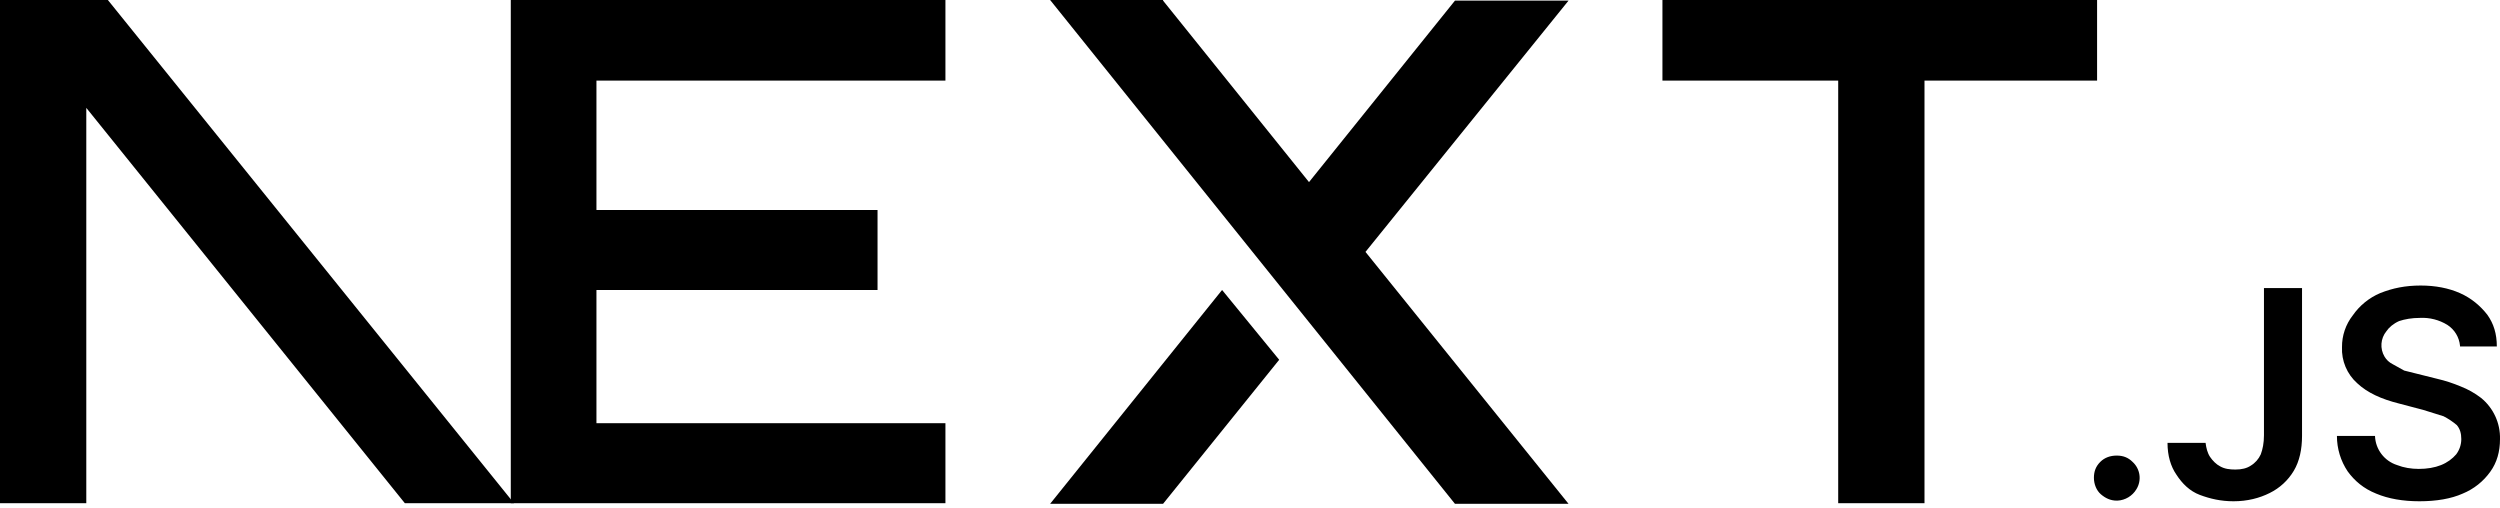
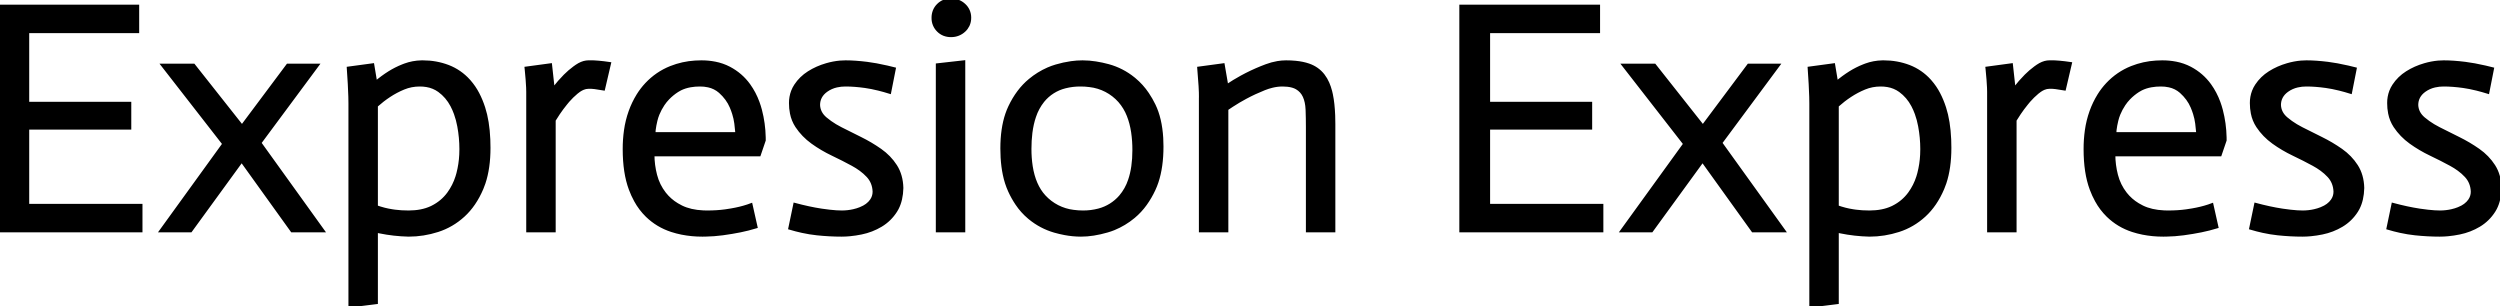
- <svg xmlns="http://www.w3.org/2000/svg" fill="none" viewBox="0 0 394 80">
-   <path fill="#000" d="M262 0h68.5v12.7h-27.2v66.6h-13.6V12.7H262V0ZM149 0v12.7H94v20.4h44.3v12.6H94v21h55v12.6H80.5V0h68.7zm34.3 0h-17.8l63.8 79.4h17.9l-32-39.7 32-39.6h-17.9l-23 28.6-23-28.6zm18.3 56.7-9-11-27.1 33.7h17.8l18.3-22.7z" />
-   <path fill="#000" d="M81 79.3 17 0H0v79.3h13.6V17l50.2 62.3H81Zm252.6-.4c-1 0-1.8-.4-2.5-1s-1.1-1.6-1.1-2.6.3-1.8 1-2.5 1.6-1 2.6-1 1.8.3 2.5 1a3.4 3.4 0 0 1 .6 4.3 3.7 3.7 0 0 1-3 1.8zm23.2-33.5h6v23.3c0 2.1-.4 4-1.3 5.5a9.1 9.1 0 0 1-3.8 3.5c-1.6.8-3.5 1.3-5.7 1.3-2 0-3.7-.4-5.3-1s-2.8-1.8-3.7-3.2c-.9-1.3-1.4-3-1.4-5h6c.1.8.3 1.6.7 2.2s1 1.2 1.6 1.5c.7.4 1.5.5 2.4.5 1 0 1.8-.2 2.4-.6a4 4 0 0 0 1.6-1.8c.3-.8.5-1.8.5-3V45.5zm30.9 9.1a4.4 4.4 0 0 0-2-3.3 7.5 7.5 0 0 0-4.3-1.1c-1.3 0-2.4.2-3.3.5-.9.4-1.6 1-2 1.6a3.5 3.5 0 0 0-.3 4c.3.5.7.9 1.3 1.2l1.8 1 2 .5 3.2.8c1.3.3 2.5.7 3.7 1.2a13 13 0 0 1 3.2 1.8 8.1 8.1 0 0 1 3 6.5c0 2-.5 3.7-1.5 5.1a10 10 0 0 1-4.4 3.5c-1.8.8-4.1 1.2-6.8 1.2-2.6 0-4.9-.4-6.8-1.2-2-.8-3.4-2-4.5-3.5a10 10 0 0 1-1.7-5.6h6a5 5 0 0 0 3.5 4.6c1 .4 2.2.6 3.4.6 1.3 0 2.5-.2 3.5-.6 1-.4 1.8-1 2.4-1.7a4 4 0 0 0 .8-2.4c0-.9-.2-1.6-.7-2.2a11 11 0 0 0-2.1-1.4l-3.2-1-3.8-1c-2.8-.7-5-1.7-6.6-3.2a7.2 7.2 0 0 1-2.4-5.7 8 8 0 0 1 1.7-5 10 10 0 0 1 4.3-3.5c2-.8 4-1.2 6.4-1.2 2.3 0 4.4.4 6.2 1.2 1.8.8 3.2 2 4.3 3.4 1 1.4 1.5 3 1.5 5h-5.8z" />
+ <svg xmlns="http://www.w3.org/2000/svg" width="759.3" height="92.9" viewBox="0 0 759.3 92.9">
+   <g id="svgGroup" stroke-linecap="round" fill-rule="evenodd" font-size="9pt" stroke="#000" stroke-width="0.25mm" fill="#000" style="stroke:#000;stroke-width:0.25mm;fill:#000">
+     <path d="M 0 70.1 L 0 1.9 L 41.8 1.9 L 41.8 9.6 L 8.4 9.6 L 8.4 31.4 L 39.4 31.4 L 39.4 38.9 L 8.4 38.9 L 8.4 62.4 L 42.8 62.4 L 42.8 70.1 L 0 70.1 Z M 443.7 70.1 L 443.7 1.9 L 485.5 1.9 L 485.5 9.6 L 452.1 9.6 L 452.1 31.4 L 483.1 31.4 L 483.1 38.9 L 452.1 38.9 L 452.1 62.4 L 486.5 62.4 L 486.5 70.1 L 443.7 70.1 Z M 364.6 70.1 L 364.6 29.8 A 12.017 12.017 0 0 0 364.611 29.475 Q 364.657 27.2 364.1 20.7 L 371.5 19.7 L 372.6 26.1 A 60.686 60.686 0 0 1 377.072 23.382 A 53.411 53.411 0 0 1 378.55 22.6 Q 381.5 21.1 384.6 19.95 A 18.848 18.848 0 0 1 388.024 19.02 A 15.491 15.491 0 0 1 390.6 18.8 A 29.313 29.313 0 0 1 393.485 18.934 Q 395.731 19.157 397.45 19.75 Q 400.2 20.7 401.9 22.9 A 11.265 11.265 0 0 1 403.285 25.27 Q 403.785 26.408 404.134 27.769 A 20.876 20.876 0 0 1 404.35 28.7 A 31.206 31.206 0 0 1 404.807 31.653 Q 404.981 33.24 405.052 35.074 A 68.308 68.308 0 0 1 405.1 37.7 L 405.1 70.1 L 397.1 70.1 L 397.1 38.6 Q 397.1 35.8 397.013 33.565 A 89.109 89.109 0 0 0 397 33.25 Q 396.9 30.9 396.15 29.25 Q 395.4 27.6 393.85 26.7 Q 392.754 26.064 391.033 25.878 A 14.271 14.271 0 0 0 389.5 25.8 A 13.31 13.31 0 0 0 386.393 26.185 A 17.685 17.685 0 0 0 384 26.95 Q 381.1 28.1 378.3 29.6 A 57.297 57.297 0 0 0 374.223 32.015 A 66.946 66.946 0 0 0 372.6 33.1 L 372.6 70.1 L 364.6 70.1 Z M 48.9 70.1 L 68 43.7 L 49.4 19.8 L 58.8 19.8 L 73.5 38.4 L 87.4 19.8 L 96.4 19.8 L 78.9 43.4 L 98.1 70.1 L 88.7 70.1 L 73.4 48.8 L 57.9 70.1 L 48.9 70.1 Z M 492.6 70.1 L 511.7 43.7 L 493.1 19.8 L 502.5 19.8 L 517.2 38.4 L 531.1 19.8 L 540.1 19.8 L 522.6 43.4 L 541.8 70.1 L 532.4 70.1 L 517.1 48.8 L 501.6 70.1 L 492.6 70.1 Z M 271.6 20.9 L 270.2 28 A 61.342 61.342 0 0 0 266.825 27.055 Q 264.629 26.51 262.75 26.25 Q 259.5 25.8 256.8 25.8 A 11.899 11.899 0 0 0 254.099 26.092 A 8.657 8.657 0 0 0 250.95 27.5 Q 248.6 29.2 248.6 31.9 Q 248.7 34.3 250.7 36 A 22.447 22.447 0 0 0 253.681 38.127 A 27.219 27.219 0 0 0 255.35 39.05 Q 258 40.4 261.25 42 Q 264.5 43.6 267.35 45.6 Q 270.2 47.6 272 50.4 Q 273.8 53.2 273.9 57.1 Q 273.813 60.74 272.487 63.291 A 10.028 10.028 0 0 1 272.05 64.05 Q 270.3 66.8 267.55 68.45 Q 264.8 70.1 261.6 70.75 A 33.467 33.467 0 0 1 258.127 71.276 A 26.56 26.56 0 0 1 255.6 71.4 Q 252 71.4 248.15 71 A 41.182 41.182 0 0 1 243.645 70.266 A 53.204 53.204 0 0 1 239.9 69.3 L 241.4 62.1 A 88.482 88.482 0 0 0 245.572 63.11 Q 247.56 63.538 249.361 63.814 A 53.872 53.872 0 0 0 249.6 63.85 A 65.245 65.245 0 0 0 251.99 64.163 Q 253.058 64.282 253.985 64.341 A 27.049 27.049 0 0 0 255.7 64.4 Q 257.5 64.4 259.25 64 A 13.495 13.495 0 0 0 261.295 63.366 A 11.259 11.259 0 0 0 262.4 62.85 A 6.672 6.672 0 0 0 264.049 61.623 A 6.067 6.067 0 0 0 264.65 60.9 Q 265.5 59.7 265.5 58.2 Q 265.4 55.4 263.6 53.45 A 15.531 15.531 0 0 0 261.391 51.491 A 21.112 21.112 0 0 0 258.95 49.95 Q 256.1 48.4 252.85 46.85 Q 249.6 45.3 246.75 43.25 Q 243.9 41.2 242 38.35 A 11.008 11.008 0 0 1 240.396 34.404 A 15.49 15.49 0 0 1 240.1 31.3 A 9.89 9.89 0 0 1 240.732 27.733 A 9.219 9.219 0 0 1 241.65 25.95 Q 243.2 23.6 245.65 22.05 Q 248.1 20.5 251.05 19.65 A 21.574 21.574 0 0 1 255.169 18.871 A 18.941 18.941 0 0 1 256.8 18.8 A 44.505 44.505 0 0 1 259.824 18.909 Q 261.472 19.022 263.3 19.25 A 51.8 51.8 0 0 1 266.155 19.693 Q 267.722 19.979 269.457 20.379 A 94.417 94.417 0 0 1 271.6 20.9 Z M 715.3 20.9 L 713.9 28 A 61.342 61.342 0 0 0 710.525 27.055 Q 708.329 26.51 706.45 26.25 Q 703.2 25.8 700.5 25.8 A 11.899 11.899 0 0 0 697.799 26.092 A 8.657 8.657 0 0 0 694.65 27.5 Q 692.3 29.2 692.3 31.9 Q 692.4 34.3 694.4 36 A 22.447 22.447 0 0 0 697.381 38.127 A 27.219 27.219 0 0 0 699.05 39.05 Q 701.7 40.4 704.95 42 Q 708.2 43.6 711.05 45.6 Q 713.9 47.6 715.7 50.4 Q 717.5 53.2 717.6 57.1 Q 717.513 60.74 716.187 63.291 A 10.028 10.028 0 0 1 715.75 64.05 Q 714 66.8 711.25 68.45 Q 708.5 70.1 705.3 70.75 A 33.467 33.467 0 0 1 701.827 71.276 A 26.56 26.56 0 0 1 699.3 71.4 Q 695.7 71.4 691.85 71 A 41.182 41.182 0 0 1 687.345 70.266 A 53.204 53.204 0 0 1 683.6 69.3 L 685.1 62.1 A 88.482 88.482 0 0 0 689.272 63.11 Q 691.26 63.538 693.061 63.814 A 53.872 53.872 0 0 0 693.3 63.85 A 65.245 65.245 0 0 0 695.69 64.163 Q 696.758 64.282 697.685 64.341 A 27.049 27.049 0 0 0 699.4 64.4 Q 701.2 64.4 702.95 64 A 13.495 13.495 0 0 0 704.995 63.366 A 11.259 11.259 0 0 0 706.1 62.85 A 6.672 6.672 0 0 0 707.749 61.623 A 6.067 6.067 0 0 0 708.35 60.9 Q 709.2 59.7 709.2 58.2 Q 709.1 55.4 707.3 53.45 A 15.531 15.531 0 0 0 705.091 51.491 A 21.112 21.112 0 0 0 702.65 49.95 Q 699.8 48.4 696.55 46.85 Q 693.3 45.3 690.45 43.25 Q 687.6 41.2 685.7 38.35 A 11.008 11.008 0 0 1 684.096 34.404 A 15.49 15.49 0 0 1 683.8 31.3 A 9.89 9.89 0 0 1 684.432 27.733 A 9.219 9.219 0 0 1 685.35 25.95 Q 686.9 23.6 689.35 22.05 Q 691.8 20.5 694.75 19.65 A 21.574 21.574 0 0 1 698.869 18.871 A 18.941 18.941 0 0 1 700.5 18.8 A 44.505 44.505 0 0 1 703.524 18.909 Q 705.172 19.022 707 19.25 A 51.8 51.8 0 0 1 709.855 19.693 Q 711.422 19.979 713.157 20.379 A 94.417 94.417 0 0 1 715.3 20.9 Z M 757 20.9 L 755.6 28 A 61.342 61.342 0 0 0 752.225 27.055 Q 750.029 26.51 748.15 26.25 Q 744.9 25.8 742.2 25.8 A 11.899 11.899 0 0 0 739.499 26.092 A 8.657 8.657 0 0 0 736.35 27.5 Q 734 29.2 734 31.9 Q 734.1 34.3 736.1 36 A 22.447 22.447 0 0 0 739.081 38.127 A 27.219 27.219 0 0 0 740.75 39.05 Q 743.4 40.4 746.65 42 Q 749.9 43.6 752.75 45.6 Q 755.6 47.6 757.4 50.4 Q 759.2 53.2 759.3 57.1 Q 759.213 60.74 757.887 63.291 A 10.028 10.028 0 0 1 757.45 64.05 Q 755.7 66.8 752.95 68.45 Q 750.2 70.1 747 70.75 A 33.467 33.467 0 0 1 743.527 71.276 A 26.56 26.56 0 0 1 741 71.4 Q 737.4 71.4 733.55 71 A 41.182 41.182 0 0 1 729.045 70.266 A 53.204 53.204 0 0 1 725.3 69.3 L 726.8 62.1 A 88.482 88.482 0 0 0 730.972 63.11 Q 732.96 63.538 734.761 63.814 A 53.872 53.872 0 0 0 735 63.85 A 65.245 65.245 0 0 0 737.39 64.163 Q 738.458 64.282 739.385 64.341 A 27.049 27.049 0 0 0 741.1 64.4 Q 742.9 64.4 744.65 64 A 13.495 13.495 0 0 0 746.695 63.366 A 11.259 11.259 0 0 0 747.8 62.85 A 6.672 6.672 0 0 0 749.449 61.623 A 6.067 6.067 0 0 0 750.05 60.9 Q 750.9 59.7 750.9 58.2 Q 750.8 55.4 749 53.45 A 15.531 15.531 0 0 0 746.791 51.491 A 21.112 21.112 0 0 0 744.35 49.95 Q 741.5 48.4 738.25 46.85 Q 735 45.3 732.15 43.25 Q 729.3 41.2 727.4 38.35 A 11.008 11.008 0 0 1 725.796 34.404 A 15.49 15.49 0 0 1 725.5 31.3 A 9.89 9.89 0 0 1 726.132 27.733 A 9.219 9.219 0 0 1 727.05 25.95 Q 728.6 23.6 731.05 22.05 Q 733.5 20.5 736.45 19.65 A 21.574 21.574 0 0 1 740.569 18.871 A 18.941 18.941 0 0 1 742.2 18.8 A 44.505 44.505 0 0 1 745.224 18.909 Q 746.872 19.022 748.7 19.25 A 51.8 51.8 0 0 1 751.555 19.693 Q 753.122 19.979 754.857 20.379 A 94.417 94.417 0 0 1 757 20.9 Z M 106.3 92.9 L 106.3 31.4 A 72.944 72.944 0 0 0 106.269 29.382 Q 106.175 26.025 105.8 20.7 L 113.2 19.7 L 114.1 25.1 Q 116.1 23.4 118.25 22.05 A 25.301 25.301 0 0 1 122.319 19.994 A 28.33 28.33 0 0 1 122.95 19.75 A 15.373 15.373 0 0 1 128.016 18.805 A 17.497 17.497 0 0 1 128.4 18.8 Q 132.5 18.8 136.15 20.2 A 16.207 16.207 0 0 1 142.356 24.484 A 18.906 18.906 0 0 1 142.55 24.7 A 18.986 18.986 0 0 1 145.131 28.484 Q 146.144 30.411 146.9 32.75 Q 148.209 36.8 148.447 42.357 A 59.466 59.466 0 0 1 148.5 44.9 Q 148.5 51.034 146.982 55.579 A 22.283 22.283 0 0 1 146.35 57.25 Q 144.2 62.3 140.75 65.45 Q 137.3 68.6 132.95 70 Q 128.6 71.4 124.1 71.4 A 49.975 49.975 0 0 1 115.236 70.398 A 55.52 55.52 0 0 1 114.3 70.2 L 114.3 91.9 L 106.3 92.9 Z M 550 92.9 L 550 31.4 A 72.944 72.944 0 0 0 549.969 29.382 Q 549.875 26.025 549.5 20.7 L 556.9 19.7 L 557.8 25.1 Q 559.8 23.4 561.95 22.05 A 25.301 25.301 0 0 1 566.019 19.994 A 28.33 28.33 0 0 1 566.65 19.75 A 15.373 15.373 0 0 1 571.716 18.805 A 17.497 17.497 0 0 1 572.1 18.8 Q 576.2 18.8 579.85 20.2 A 16.207 16.207 0 0 1 586.056 24.484 A 18.906 18.906 0 0 1 586.25 24.7 A 18.986 18.986 0 0 1 588.831 28.484 Q 589.844 30.411 590.6 32.75 Q 591.909 36.8 592.147 42.357 A 59.466 59.466 0 0 1 592.2 44.9 Q 592.2 51.034 590.682 55.579 A 22.283 22.283 0 0 1 590.05 57.25 Q 587.9 62.3 584.45 65.45 Q 581 68.6 576.65 70 Q 572.3 71.4 567.8 71.4 A 49.975 49.975 0 0 1 558.936 70.398 A 55.52 55.52 0 0 1 558 70.2 L 558 91.9 L 550 92.9 Z M 228.1 62.2 L 229.6 68.9 Q 227.3 69.6 224.85 70.1 Q 222.4 70.6 219.45 71 A 45.058 45.058 0 0 1 214.195 71.392 A 50.368 50.368 0 0 1 213.3 71.4 A 31.515 31.515 0 0 1 207.039 70.797 A 27.288 27.288 0 0 1 204 70 Q 199.7 68.6 196.5 65.5 A 19.463 19.463 0 0 1 193.046 60.936 A 25.645 25.645 0 0 1 191.45 57.45 Q 189.6 52.5 189.6 45.3 A 39.835 39.835 0 0 1 189.992 39.57 A 28.859 28.859 0 0 1 191.4 33.85 A 26.307 26.307 0 0 1 193.772 28.915 A 21.444 21.444 0 0 1 196.35 25.55 Q 199.5 22.2 203.75 20.5 A 24.035 24.035 0 0 1 211.151 18.86 A 28.239 28.239 0 0 1 213 18.8 A 21.296 21.296 0 0 1 217.174 19.19 A 15.873 15.873 0 0 1 221.5 20.7 Q 225.1 22.6 227.45 25.85 A 21.654 21.654 0 0 1 230.208 31.09 A 26.241 26.241 0 0 1 230.95 33.45 A 35.317 35.317 0 0 1 232.09 41.704 A 39.552 39.552 0 0 1 232.1 42.6 L 230.6 47 L 198.3 47 Q 198.3 50.1 199.1 53.2 Q 199.9 56.3 201.85 58.8 A 13.9 13.9 0 0 0 205.629 62.127 A 16.816 16.816 0 0 0 206.95 62.85 Q 209.682 64.194 213.579 64.373 A 26.692 26.692 0 0 0 214.8 64.4 Q 217.8 64.4 220.3 64.05 A 58.345 58.345 0 0 0 222.084 63.774 Q 223.494 63.532 224.65 63.25 A 31.635 31.635 0 0 0 227.076 62.561 A 26.901 26.901 0 0 0 228.1 62.2 Z M 671.8 62.2 L 673.3 68.9 Q 671 69.6 668.55 70.1 Q 666.1 70.6 663.15 71 A 45.058 45.058 0 0 1 657.895 71.392 A 50.368 50.368 0 0 1 657 71.4 A 31.515 31.515 0 0 1 650.739 70.797 A 27.288 27.288 0 0 1 647.7 70 Q 643.4 68.6 640.2 65.5 A 19.463 19.463 0 0 1 636.746 60.936 A 25.645 25.645 0 0 1 635.15 57.45 Q 633.3 52.5 633.3 45.3 A 39.835 39.835 0 0 1 633.692 39.57 A 28.859 28.859 0 0 1 635.1 33.85 A 26.307 26.307 0 0 1 637.472 28.915 A 21.444 21.444 0 0 1 640.05 25.55 Q 643.2 22.2 647.45 20.5 A 24.035 24.035 0 0 1 654.851 18.86 A 28.239 28.239 0 0 1 656.7 18.8 A 21.296 21.296 0 0 1 660.874 19.19 A 15.873 15.873 0 0 1 665.2 20.7 Q 668.8 22.6 671.15 25.85 A 21.654 21.654 0 0 1 673.908 31.09 A 26.241 26.241 0 0 1 674.65 33.45 A 35.317 35.317 0 0 1 675.79 41.704 A 39.552 39.552 0 0 1 675.8 42.6 L 674.3 47 L 642 47 Q 642 50.1 642.8 53.2 Q 643.6 56.3 645.55 58.8 A 13.9 13.9 0 0 0 649.329 62.127 A 16.816 16.816 0 0 0 650.65 62.85 Q 653.382 64.194 657.279 64.373 A 26.692 26.692 0 0 0 658.5 64.4 Q 661.5 64.4 664 64.05 A 58.345 58.345 0 0 0 665.784 63.774 Q 667.194 63.532 668.35 63.25 A 31.635 31.635 0 0 0 670.776 62.561 A 26.901 26.901 0 0 0 671.8 62.2 Z M 306.7 32.45 A 20.659 20.659 0 0 0 305.817 34.629 Q 304.3 39.059 304.3 45.1 A 47.13 47.13 0 0 0 304.377 47.828 Q 304.539 50.629 305.046 53.033 A 23.363 23.363 0 0 0 306.65 58 A 27.074 27.074 0 0 0 308.846 61.921 A 19.852 19.852 0 0 0 312.55 66.05 A 24.043 24.043 0 0 0 312.773 66.233 A 21.051 21.051 0 0 0 320.3 70.2 A 33.412 33.412 0 0 0 323.394 70.932 A 26.93 26.93 0 0 0 328.3 71.4 Q 332 71.4 336.3 70.15 A 21.122 21.122 0 0 0 338.283 69.466 A 22.826 22.826 0 0 0 344.3 65.85 A 20.631 20.631 0 0 0 347.878 62.003 A 27.379 27.379 0 0 0 350.45 57.6 A 21.34 21.34 0 0 0 351.39 55.241 Q 352.9 50.703 352.9 44.5 A 43.87 43.87 0 0 0 352.825 41.895 Q 352.475 36.025 350.5 31.95 A 27.352 27.352 0 0 0 348.531 28.519 A 20.883 20.883 0 0 0 344.5 24.05 A 23.862 23.862 0 0 0 344.274 23.868 A 20.843 20.843 0 0 0 336.65 19.95 A 35.572 35.572 0 0 0 332.808 19.125 A 26.217 26.217 0 0 0 328.8 18.8 A 25.195 25.195 0 0 0 325.326 19.048 A 31.735 31.735 0 0 0 320.75 20.05 A 20.952 20.952 0 0 0 318.339 20.923 A 23.165 23.165 0 0 0 312.8 24.35 Q 309.1 27.4 306.7 32.45 Z M 160.3 70.1 L 160.3 27.9 A 31.366 31.366 0 0 0 160.269 26.588 Q 160.18 24.486 159.837 21.063 A 201.652 201.652 0 0 0 159.8 20.7 L 167.2 19.7 L 168 27 L 168.1 27 Q 169.9 24.7 171.6 23 A 24.654 24.654 0 0 1 174.462 20.535 A 22.19 22.19 0 0 1 175.15 20.05 Q 176.671 19.023 178.09 18.84 A 4.768 4.768 0 0 1 178.7 18.8 A 15.388 15.388 0 0 1 179.214 18.787 Q 181.439 18.765 185.1 19.3 L 183.3 27 Q 180.177 26.432 178.845 26.492 A 4.491 4.491 0 0 0 178.7 26.5 A 4.199 4.199 0 0 0 177.118 26.829 Q 176.522 27.07 175.903 27.49 A 9.67 9.67 0 0 0 175.1 28.1 A 23.326 23.326 0 0 0 172.531 30.613 A 20.623 20.623 0 0 0 171.8 31.5 A 40.292 40.292 0 0 0 169.616 34.445 A 49.861 49.861 0 0 0 168.3 36.5 L 168.3 70.1 L 160.3 70.1 Z M 604 70.1 L 604 27.9 A 31.366 31.366 0 0 0 603.969 26.588 Q 603.88 24.486 603.537 21.063 A 201.652 201.652 0 0 0 603.5 20.7 L 610.9 19.7 L 611.7 27 L 611.8 27 Q 613.6 24.7 615.3 23 A 24.654 24.654 0 0 1 618.162 20.535 A 22.19 22.19 0 0 1 618.85 20.05 Q 620.371 19.023 621.79 18.84 A 4.768 4.768 0 0 1 622.4 18.8 A 15.388 15.388 0 0 1 622.914 18.787 Q 625.139 18.765 628.8 19.3 L 627 27 Q 623.877 26.432 622.545 26.492 A 4.491 4.491 0 0 0 622.4 26.5 A 4.199 4.199 0 0 0 620.818 26.829 Q 620.222 27.07 619.603 27.49 A 9.67 9.67 0 0 0 618.8 28.1 A 23.326 23.326 0 0 0 616.231 30.613 A 20.623 20.623 0 0 0 615.5 31.5 A 40.292 40.292 0 0 0 613.316 34.445 A 49.861 49.861 0 0 0 612 36.5 L 612 70.1 L 604 70.1 Z M 284.7 70.1 L 284.7 19.7 L 292.7 18.8 L 292.7 70.1 L 284.7 70.1 Z M 312.8 45.2 A 34.423 34.423 0 0 0 313.183 50.523 Q 314.091 56.31 317.15 59.65 A 14.373 14.373 0 0 0 326.02 64.204 A 20.44 20.44 0 0 0 328.9 64.4 A 18.211 18.211 0 0 0 333.734 63.793 A 13.13 13.13 0 0 0 340.3 59.7 A 14.785 14.785 0 0 0 343.098 54.701 Q 344.4 50.897 344.4 45.6 A 36.57 36.57 0 0 0 344.017 40.112 Q 343.591 37.315 342.693 35.073 A 14.803 14.803 0 0 0 340.05 30.7 A 14.313 14.313 0 0 0 330.956 25.98 A 20.446 20.446 0 0 0 328.2 25.8 A 18.477 18.477 0 0 0 323.512 26.36 A 12.594 12.594 0 0 0 316.75 30.65 A 15.312 15.312 0 0 0 314.193 35.391 Q 313.431 37.606 313.086 40.332 A 38.853 38.853 0 0 0 312.8 45.2 Z M 114.3 32.1 L 114.3 62.8 Q 115.4 63.2 116.75 63.55 Q 117.784 63.818 119.11 64.028 A 38.275 38.275 0 0 0 119.95 64.15 Q 121.8 64.4 124.1 64.4 Q 128.072 64.4 130.971 63.059 A 12.101 12.101 0 0 0 131.3 62.9 Q 134.3 61.4 136.25 58.75 A 17.366 17.366 0 0 0 138.793 53.709 A 20.21 20.21 0 0 0 139.1 52.65 A 28.163 28.163 0 0 0 139.957 46.985 A 32.573 32.573 0 0 0 140 45.3 Q 140 41.8 139.35 38.3 A 23.928 23.928 0 0 0 138.331 34.504 A 19.545 19.545 0 0 0 137.25 32.05 Q 135.8 29.3 133.4 27.55 A 8.988 8.988 0 0 0 129.58 25.971 A 12.176 12.176 0 0 0 127.5 25.8 Q 124.9 25.8 122.6 26.75 Q 120.3 27.7 118.25 29.05 Q 116.2 30.4 114.3 32.1 Z M 558 32.1 L 558 62.8 Q 559.1 63.2 560.45 63.55 Q 561.484 63.818 562.81 64.028 A 38.275 38.275 0 0 0 563.65 64.15 Q 565.5 64.4 567.8 64.4 Q 571.772 64.4 574.671 63.059 A 12.101 12.101 0 0 0 575 62.9 Q 578 61.4 579.95 58.75 A 17.366 17.366 0 0 0 582.493 53.709 A 20.21 20.21 0 0 0 582.8 52.65 A 28.163 28.163 0 0 0 583.657 46.985 A 32.573 32.573 0 0 0 583.7 45.3 Q 583.7 41.8 583.05 38.3 A 23.928 23.928 0 0 0 582.031 34.504 A 19.545 19.545 0 0 0 580.95 32.05 Q 579.5 29.3 577.1 27.55 A 8.988 8.988 0 0 0 573.28 25.971 A 12.176 12.176 0 0 0 571.2 25.8 Q 568.6 25.8 566.3 26.75 Q 564 27.7 561.95 29.05 Q 559.9 30.4 558 32.1 Z M 198.6 40.6 L 223.8 40.6 A 6.564 6.564 0 0 0 223.786 40.213 Q 223.734 39.375 223.5 37.5 A 17.239 17.239 0 0 0 222.837 34.501 A 21.868 21.868 0 0 0 222.1 32.5 Q 221 29.9 218.7 27.85 A 7.848 7.848 0 0 0 215.138 26.065 A 11.506 11.506 0 0 0 212.6 25.8 A 16.563 16.563 0 0 0 209.661 26.046 Q 207.974 26.351 206.609 27.032 A 9.326 9.326 0 0 0 205.7 27.55 A 15.73 15.73 0 0 0 202.882 29.858 A 13.419 13.419 0 0 0 201.4 31.7 A 16.356 16.356 0 0 0 199.821 34.662 A 13.826 13.826 0 0 0 199.2 36.6 A 30.6 30.6 0 0 0 198.884 38.065 Q 198.6 39.569 198.6 40.6 Z M 642.3 40.6 L 667.5 40.6 A 6.564 6.564 0 0 0 667.486 40.213 Q 667.434 39.375 667.2 37.5 A 17.239 17.239 0 0 0 666.537 34.501 A 21.868 21.868 0 0 0 665.8 32.5 Q 664.7 29.9 662.4 27.85 A 7.848 7.848 0 0 0 658.838 26.065 A 11.506 11.506 0 0 0 656.3 25.8 A 16.563 16.563 0 0 0 653.361 26.046 Q 651.674 26.351 650.309 27.032 A 9.326 9.326 0 0 0 649.4 27.55 A 15.73 15.73 0 0 0 646.582 29.858 A 13.419 13.419 0 0 0 645.1 31.7 A 16.356 16.356 0 0 0 643.521 34.662 A 13.826 13.826 0 0 0 642.9 36.6 A 30.6 30.6 0 0 0 642.584 38.065 Q 642.3 39.569 642.3 40.6 Z M 283.781 3.303 A 5.612 5.612 0 0 0 283.4 5.4 A 6.774 6.774 0 0 0 283.4 5.472 A 5.214 5.214 0 0 0 284.95 9.25 A 5.175 5.175 0 0 0 286.703 10.419 A 5.612 5.612 0 0 0 288.8 10.8 A 7.326 7.326 0 0 0 288.949 10.799 A 5.665 5.665 0 0 0 292.85 9.25 A 5.218 5.218 0 0 0 294.01 7.684 A 5.252 5.252 0 0 0 294.5 5.4 A 6.293 6.293 0 0 0 294.497 5.222 A 5.047 5.047 0 0 0 292.85 1.55 Q 291.2 0 288.8 0 A 6.774 6.774 0 0 0 288.728 0.001 A 5.214 5.214 0 0 0 284.95 1.55 A 5.175 5.175 0 0 0 283.781 3.303 Z" vector-effect="non-scaling-stroke" />
+   </g>
</svg>
